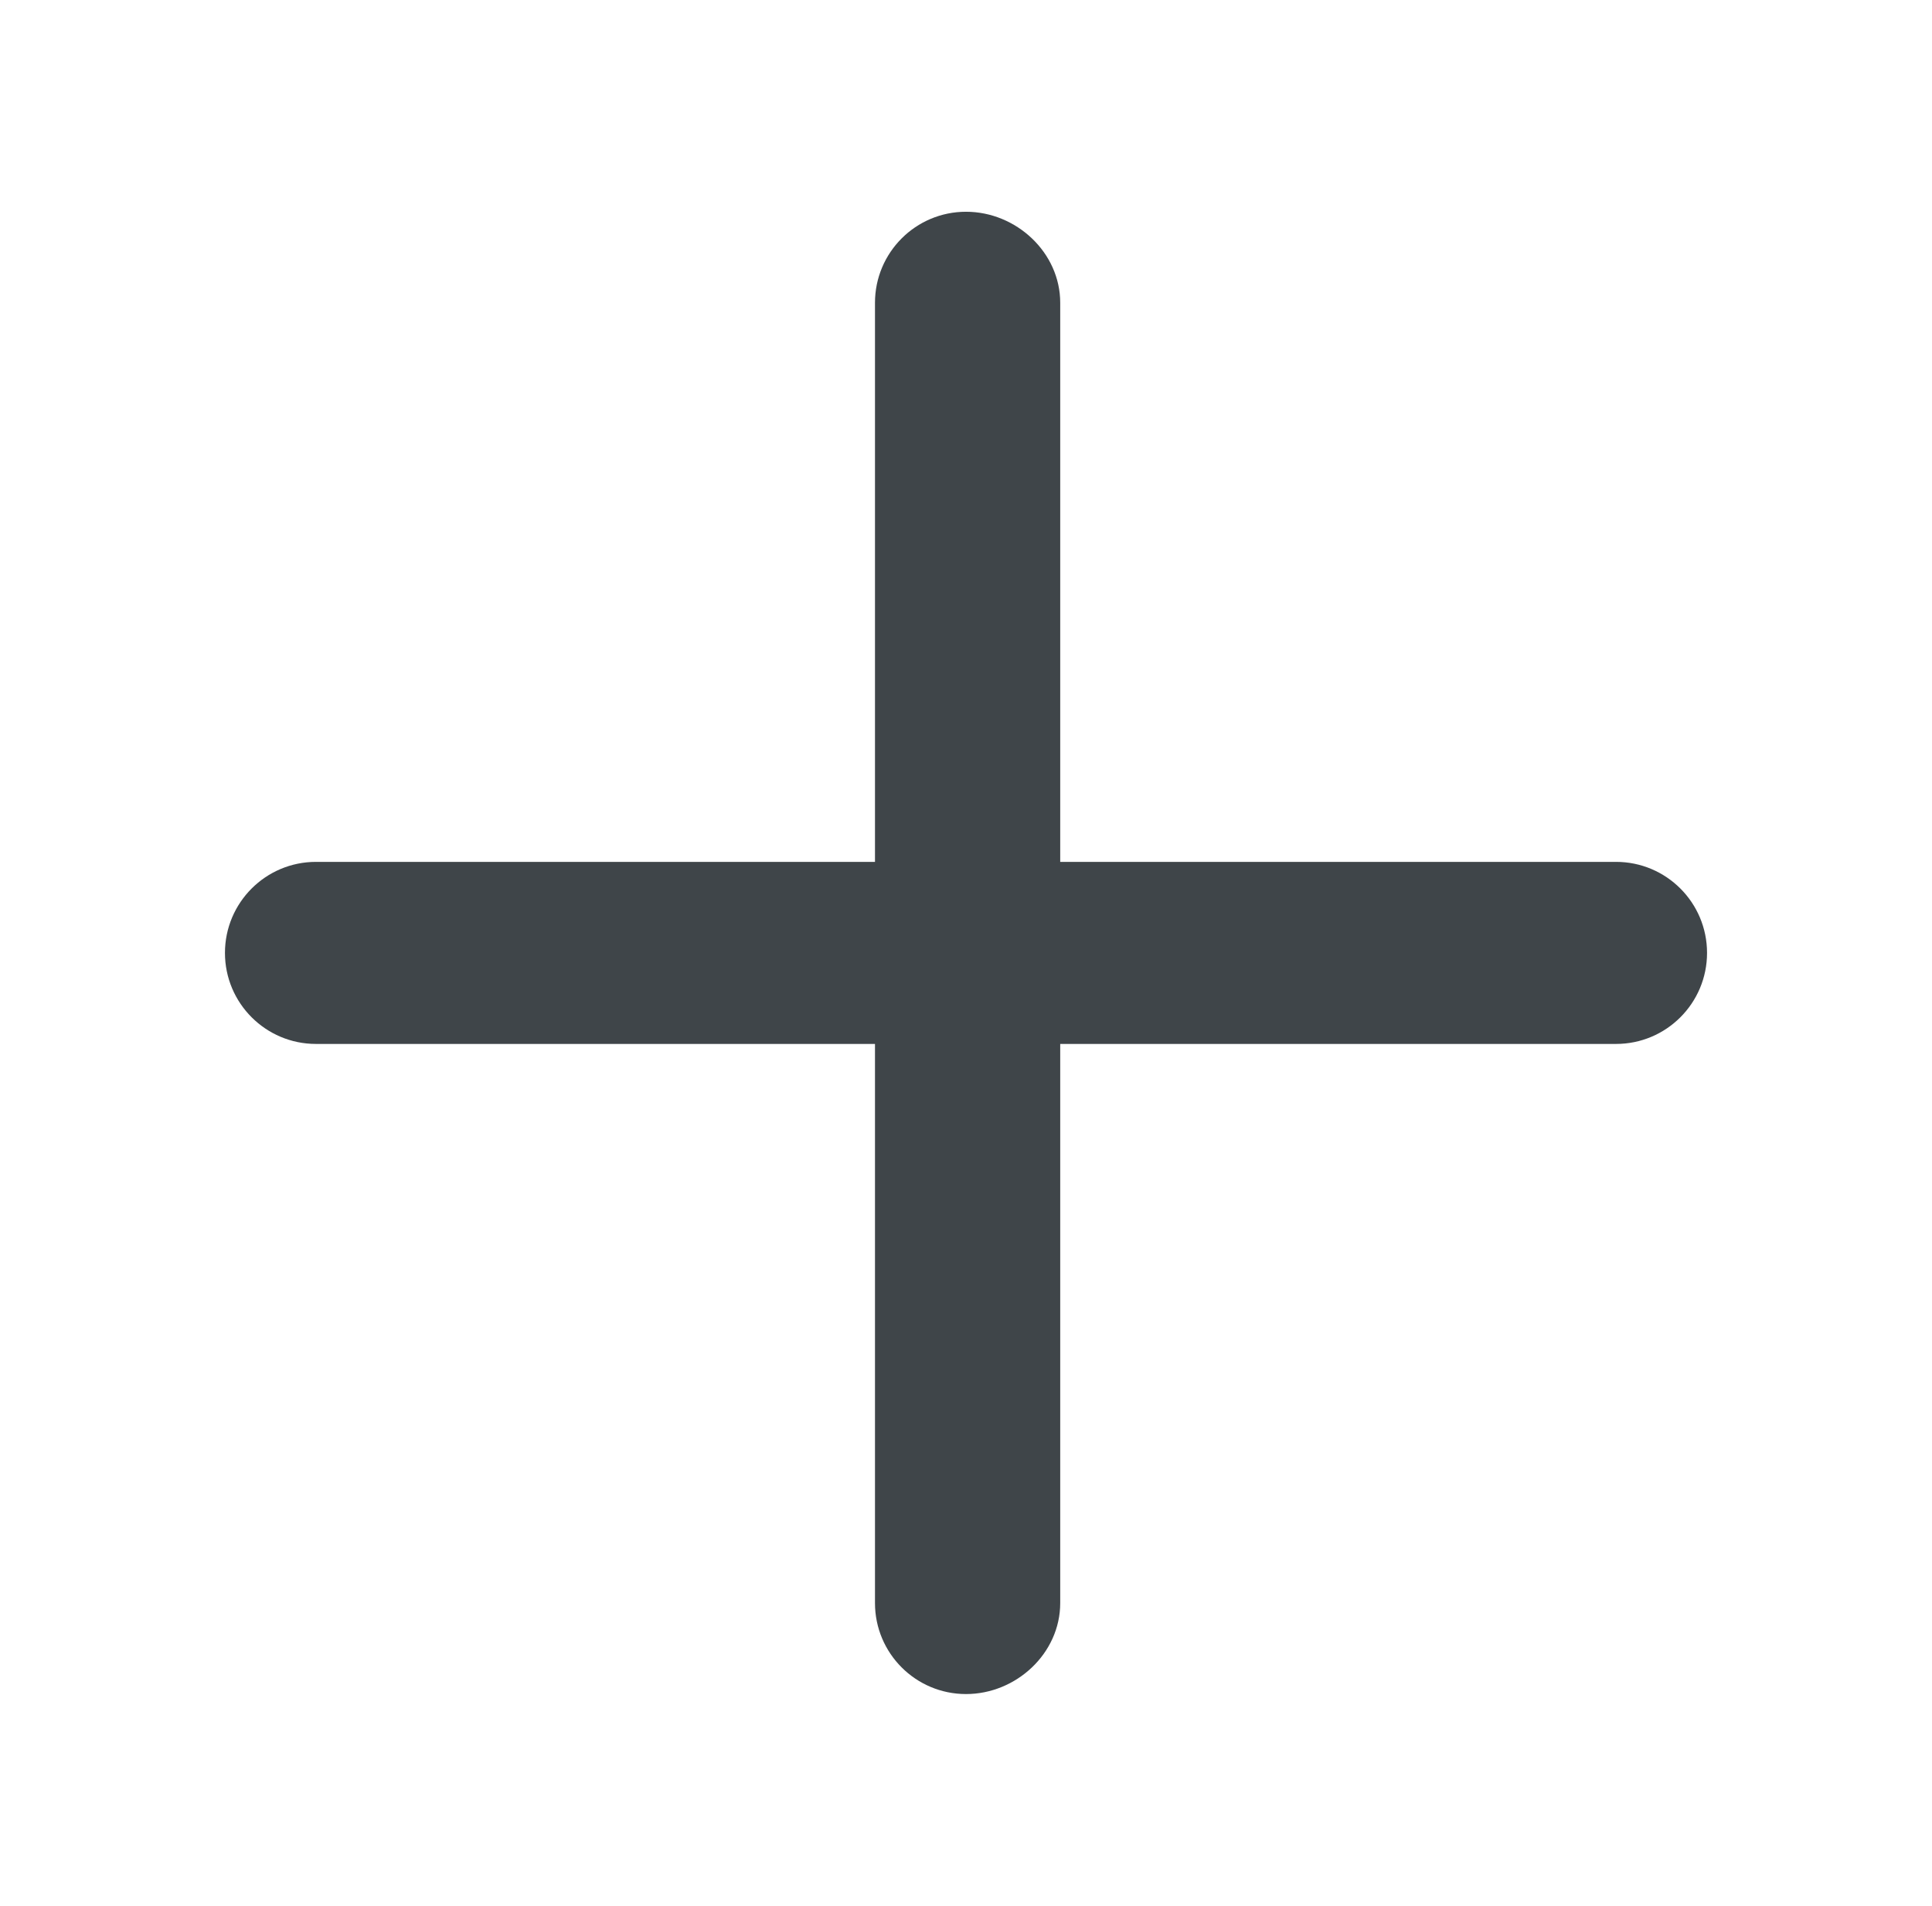
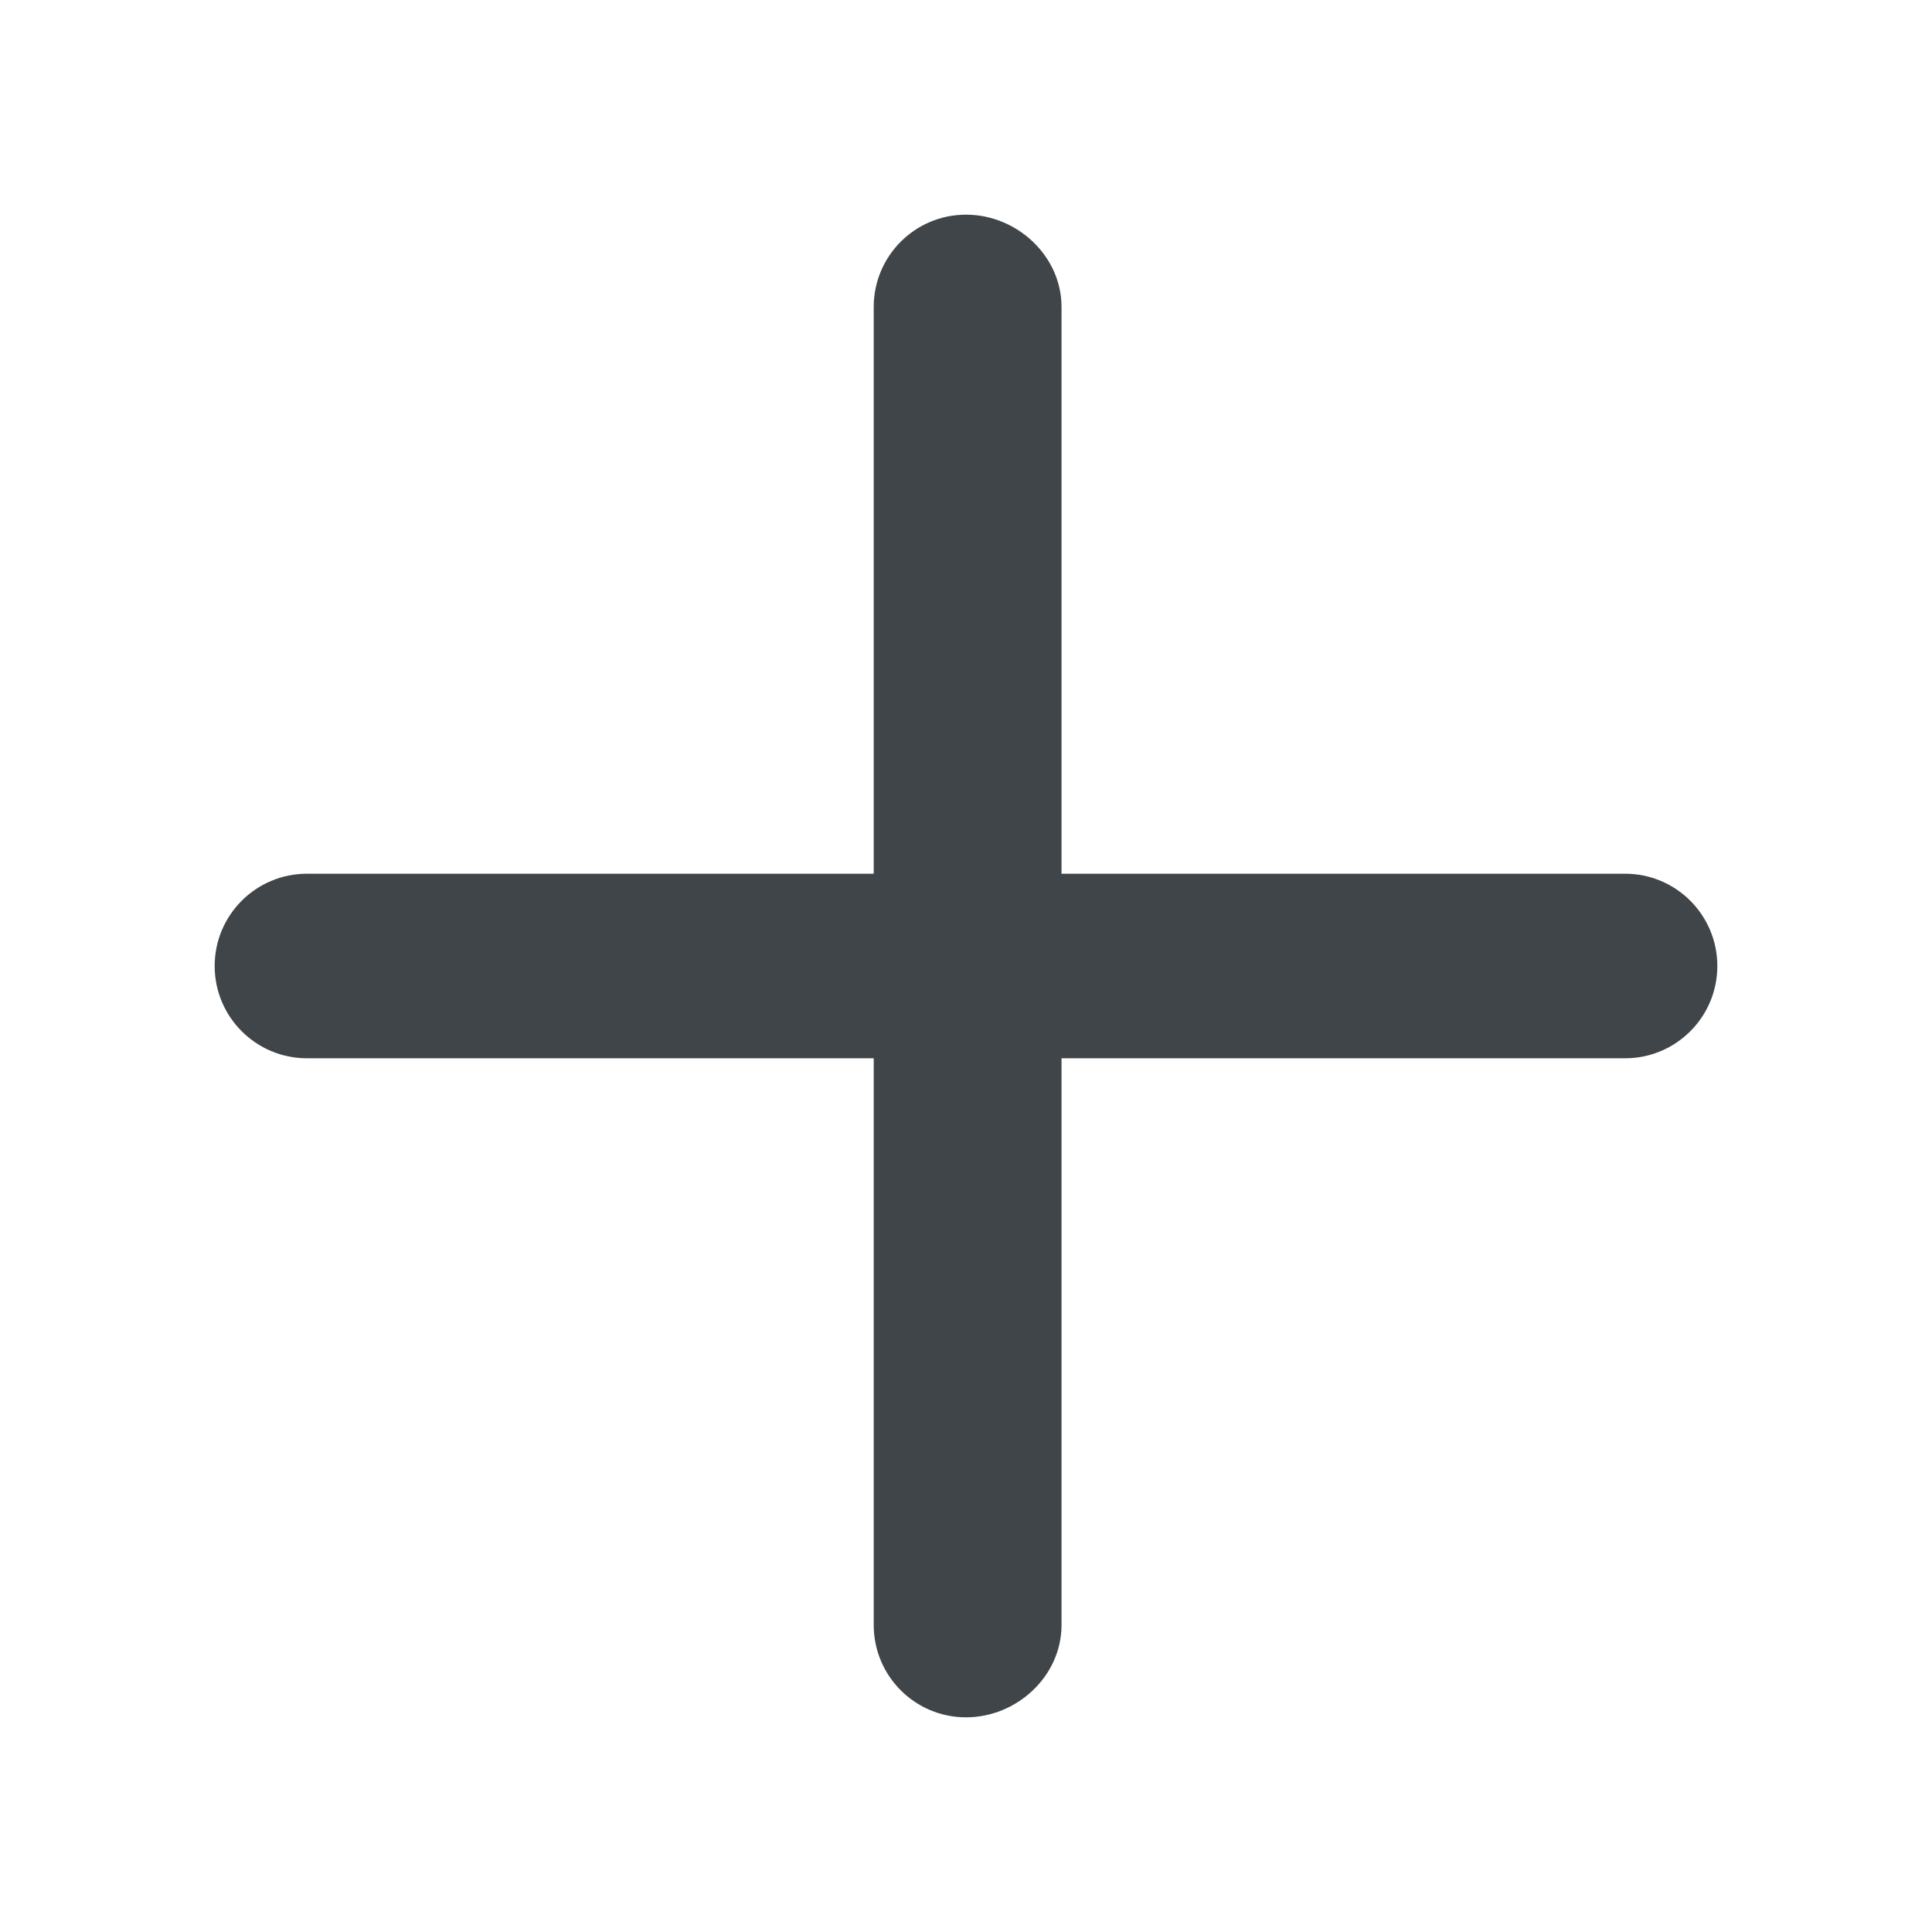
- <svg xmlns="http://www.w3.org/2000/svg" width="73" height="72" viewBox="0 0 73 72" fill="none">
-   <path d="M40.06 32.561H61.061C62.961 32.561 64.5 34.101 64.5 36C64.5 37.899 62.961 39.439 61.061 39.439H40.06V60.561C40.06 62.461 38.399 64 36.5 64C34.601 64 33.061 62.461 33.061 60.561V39.439H11.939C10.04 39.439 8.5 37.899 8.5 36C8.5 34.101 10.04 32.561 11.939 32.561H33.061V11.439C33.061 9.54 34.601 8 36.5 8C38.399 8 40.06 9.54 40.06 11.439V32.561Z" fill="#3F4549" />
+ <svg xmlns="http://www.w3.org/2000/svg" width="72" height="72" viewBox="0 0 72 72" fill="none">
+   <path d="M39.56 32.561H60.561C62.461 32.561 64 34.101 64 36C64 37.899 62.461 39.439 60.561 39.439H39.56V60.561C39.56 62.461 37.899 64 36 64C34.101 64 32.561 62.461 32.561 60.561V39.439H11.439C9.54 39.439 8 37.899 8 36C8 34.101 9.54 32.561 11.439 32.561H32.561V11.439C32.561 9.54 34.101 8 36 8C37.899 8 39.56 9.54 39.56 11.439V32.561Z" fill="#3F4549" />
</svg>
